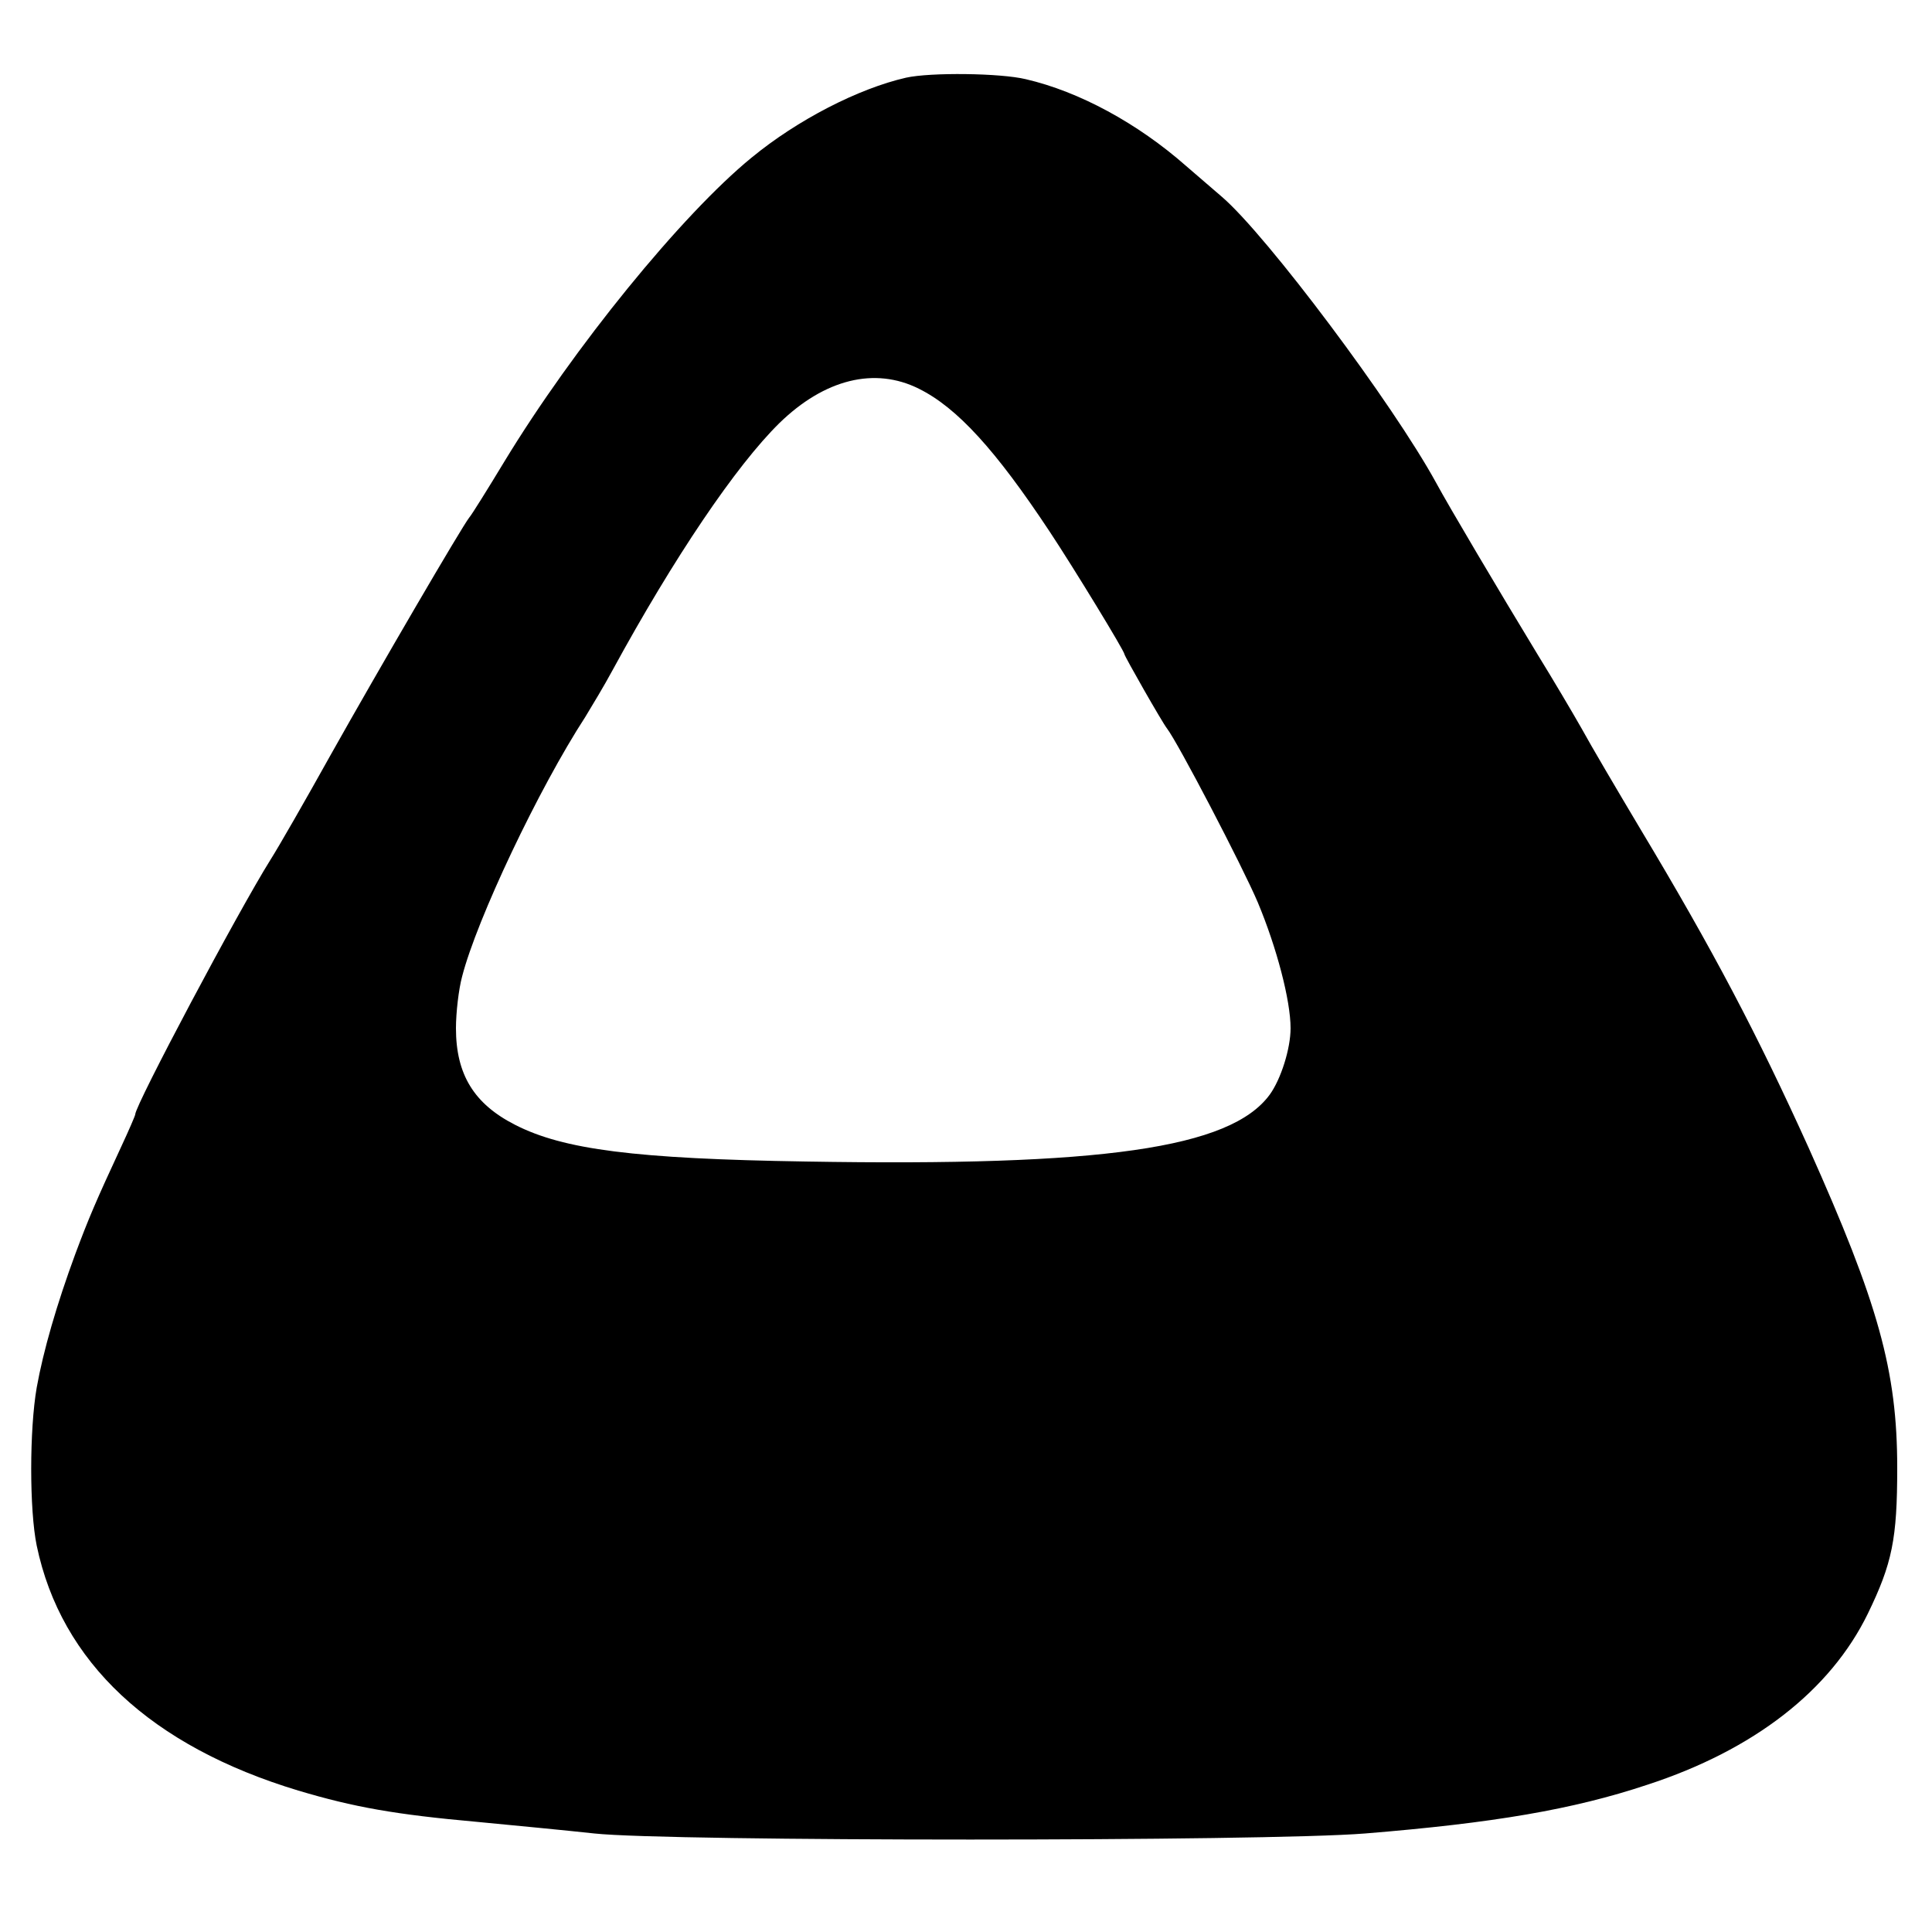
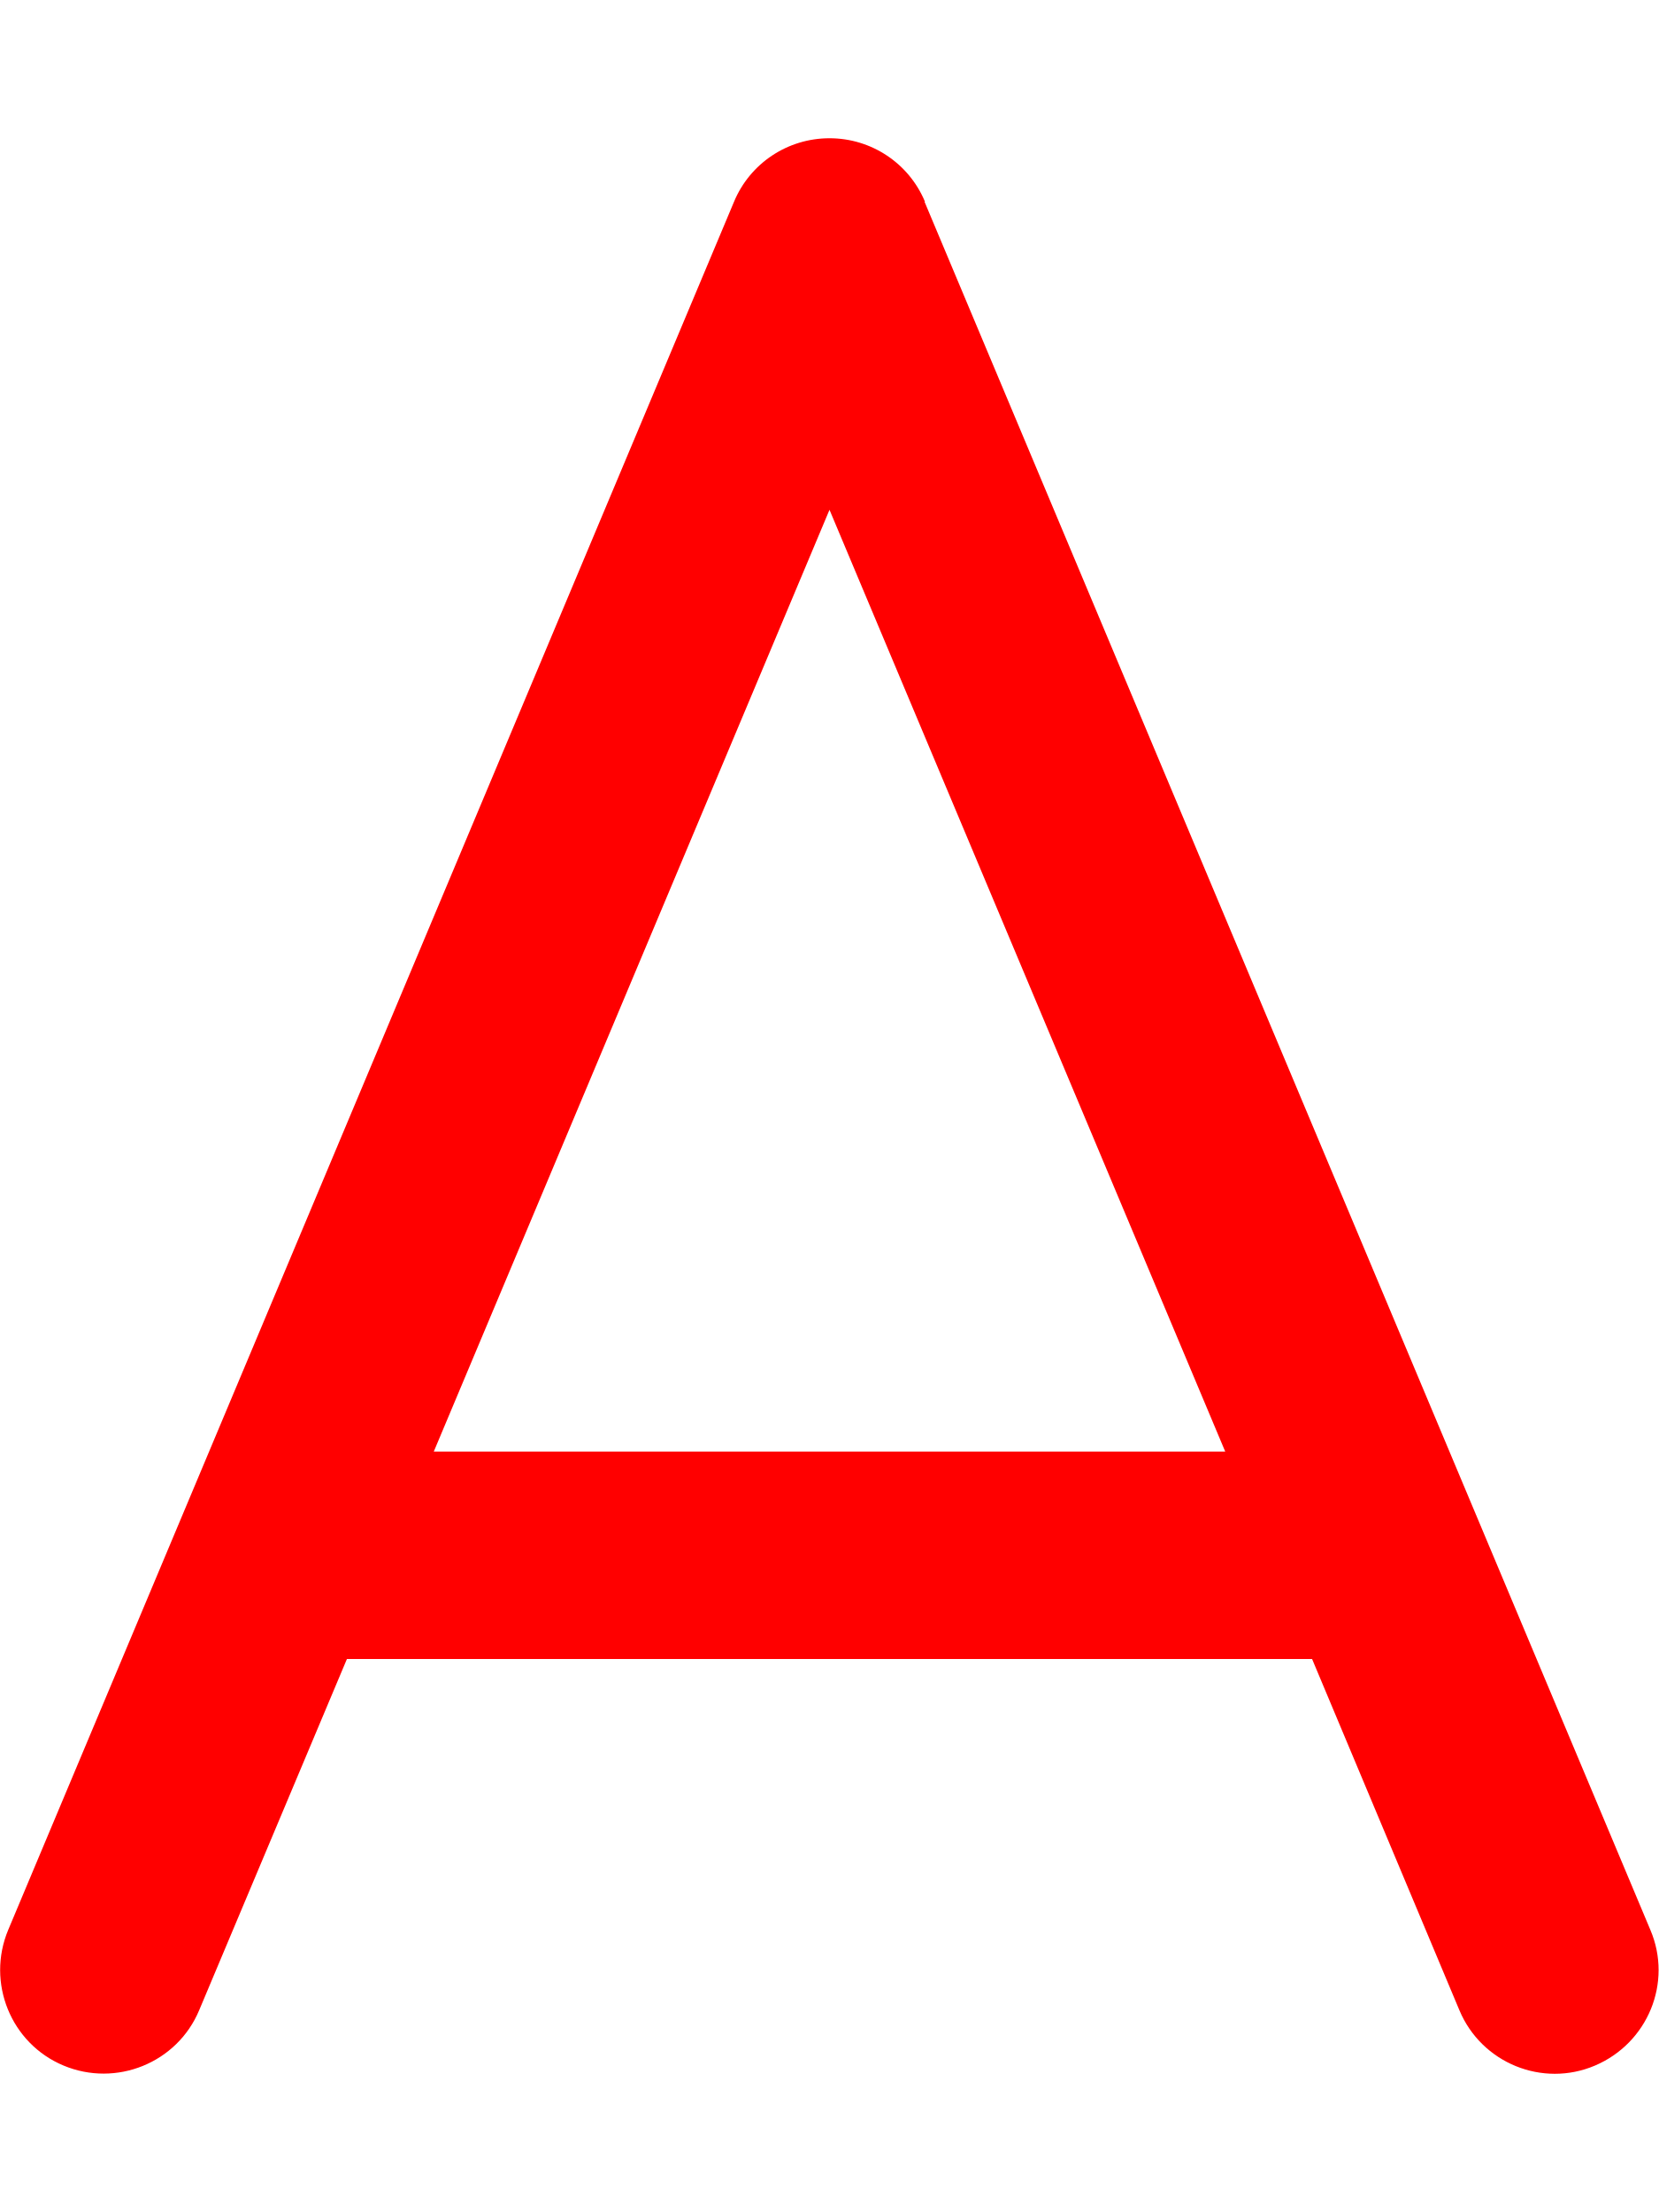
- <svg xmlns="http://www.w3.org/2000/svg" width="666.667" height="666.667" preserveAspectRatio="xMidYMid meet" version="1.0" viewBox="0 0 500 500">
-   <g fill="currentColor" stroke="none">
-     <path d="M2345 4799 c-123 -28 -281 -109 -400 -207 -180 -147 -461 -492 -640 -787 -43 -71 -84 -137 -91 -145 -19 -24 -231 -387 -359 -615 -64 -115 -134 -237 -155 -270 -84 -134 -350 -635 -350 -659 0 -3 -16 -40 -36 -83 -66 -142 -85 -187 -119 -278 -48 -130 -83 -251 -100 -346 -19 -109 -19 -317 0 -409 63 -302 296 -519 677 -634 144 -43 251 -62 463 -81 94 -9 230 -22 303 -30 193 -21 1737 -21 1995 0 332 27 538 62 730 126 276 90 474 244 571 443 63 130 76 193 76 377 0 252 -49 426 -229 828 -133 294 -247 511 -436 826 -59 99 -128 216 -152 260 -25 44 -76 130 -113 190 -102 168 -230 384 -263 445 -112 205 -438 640 -554 740 -16 14 -58 50 -94 81 -125 110 -276 192 -414 224 -66 16 -247 18 -310 4z m33 -805 c99 -49 199 -159 338 -369 63 -95 194 -310 194 -318 0 -5 98 -177 110 -192 28 -36 195 -356 235 -450 49 -117 85 -254 85 -326 0 -53 -25 -132 -54 -172 -102 -139 -434 -186 -1201 -173 -442 7 -627 31 -752 95 -106 54 -153 130 -153 250 0 40 7 101 16 134 38 148 198 486 319 672 17 28 49 81 70 120 159 292 320 530 432 640 117 114 247 146 361 89z" transform="translate(0,500) scale(0.1,-0.1)" />
-   </g>
+ <svg xmlns="http://www.w3.org/2000/svg" viewBox="0 0 384 512">
+   <path fill="#ff0000" d="M214.1 46.7C210.4 37.8 201.7 32 192 32s-18.4 5.8-22.1 14.7l-168 400c-5.1 12.2 .6 26.3 12.8 31.4s26.3-.6 31.4-12.8L80.3 384H303.7l34.1 81.3c5.1 12.2 19.2 18 31.4 12.8s18-19.2 12.8-31.4l-168-400zM283.6 336H100.4L192 118l91.6 218z" />
</svg>
